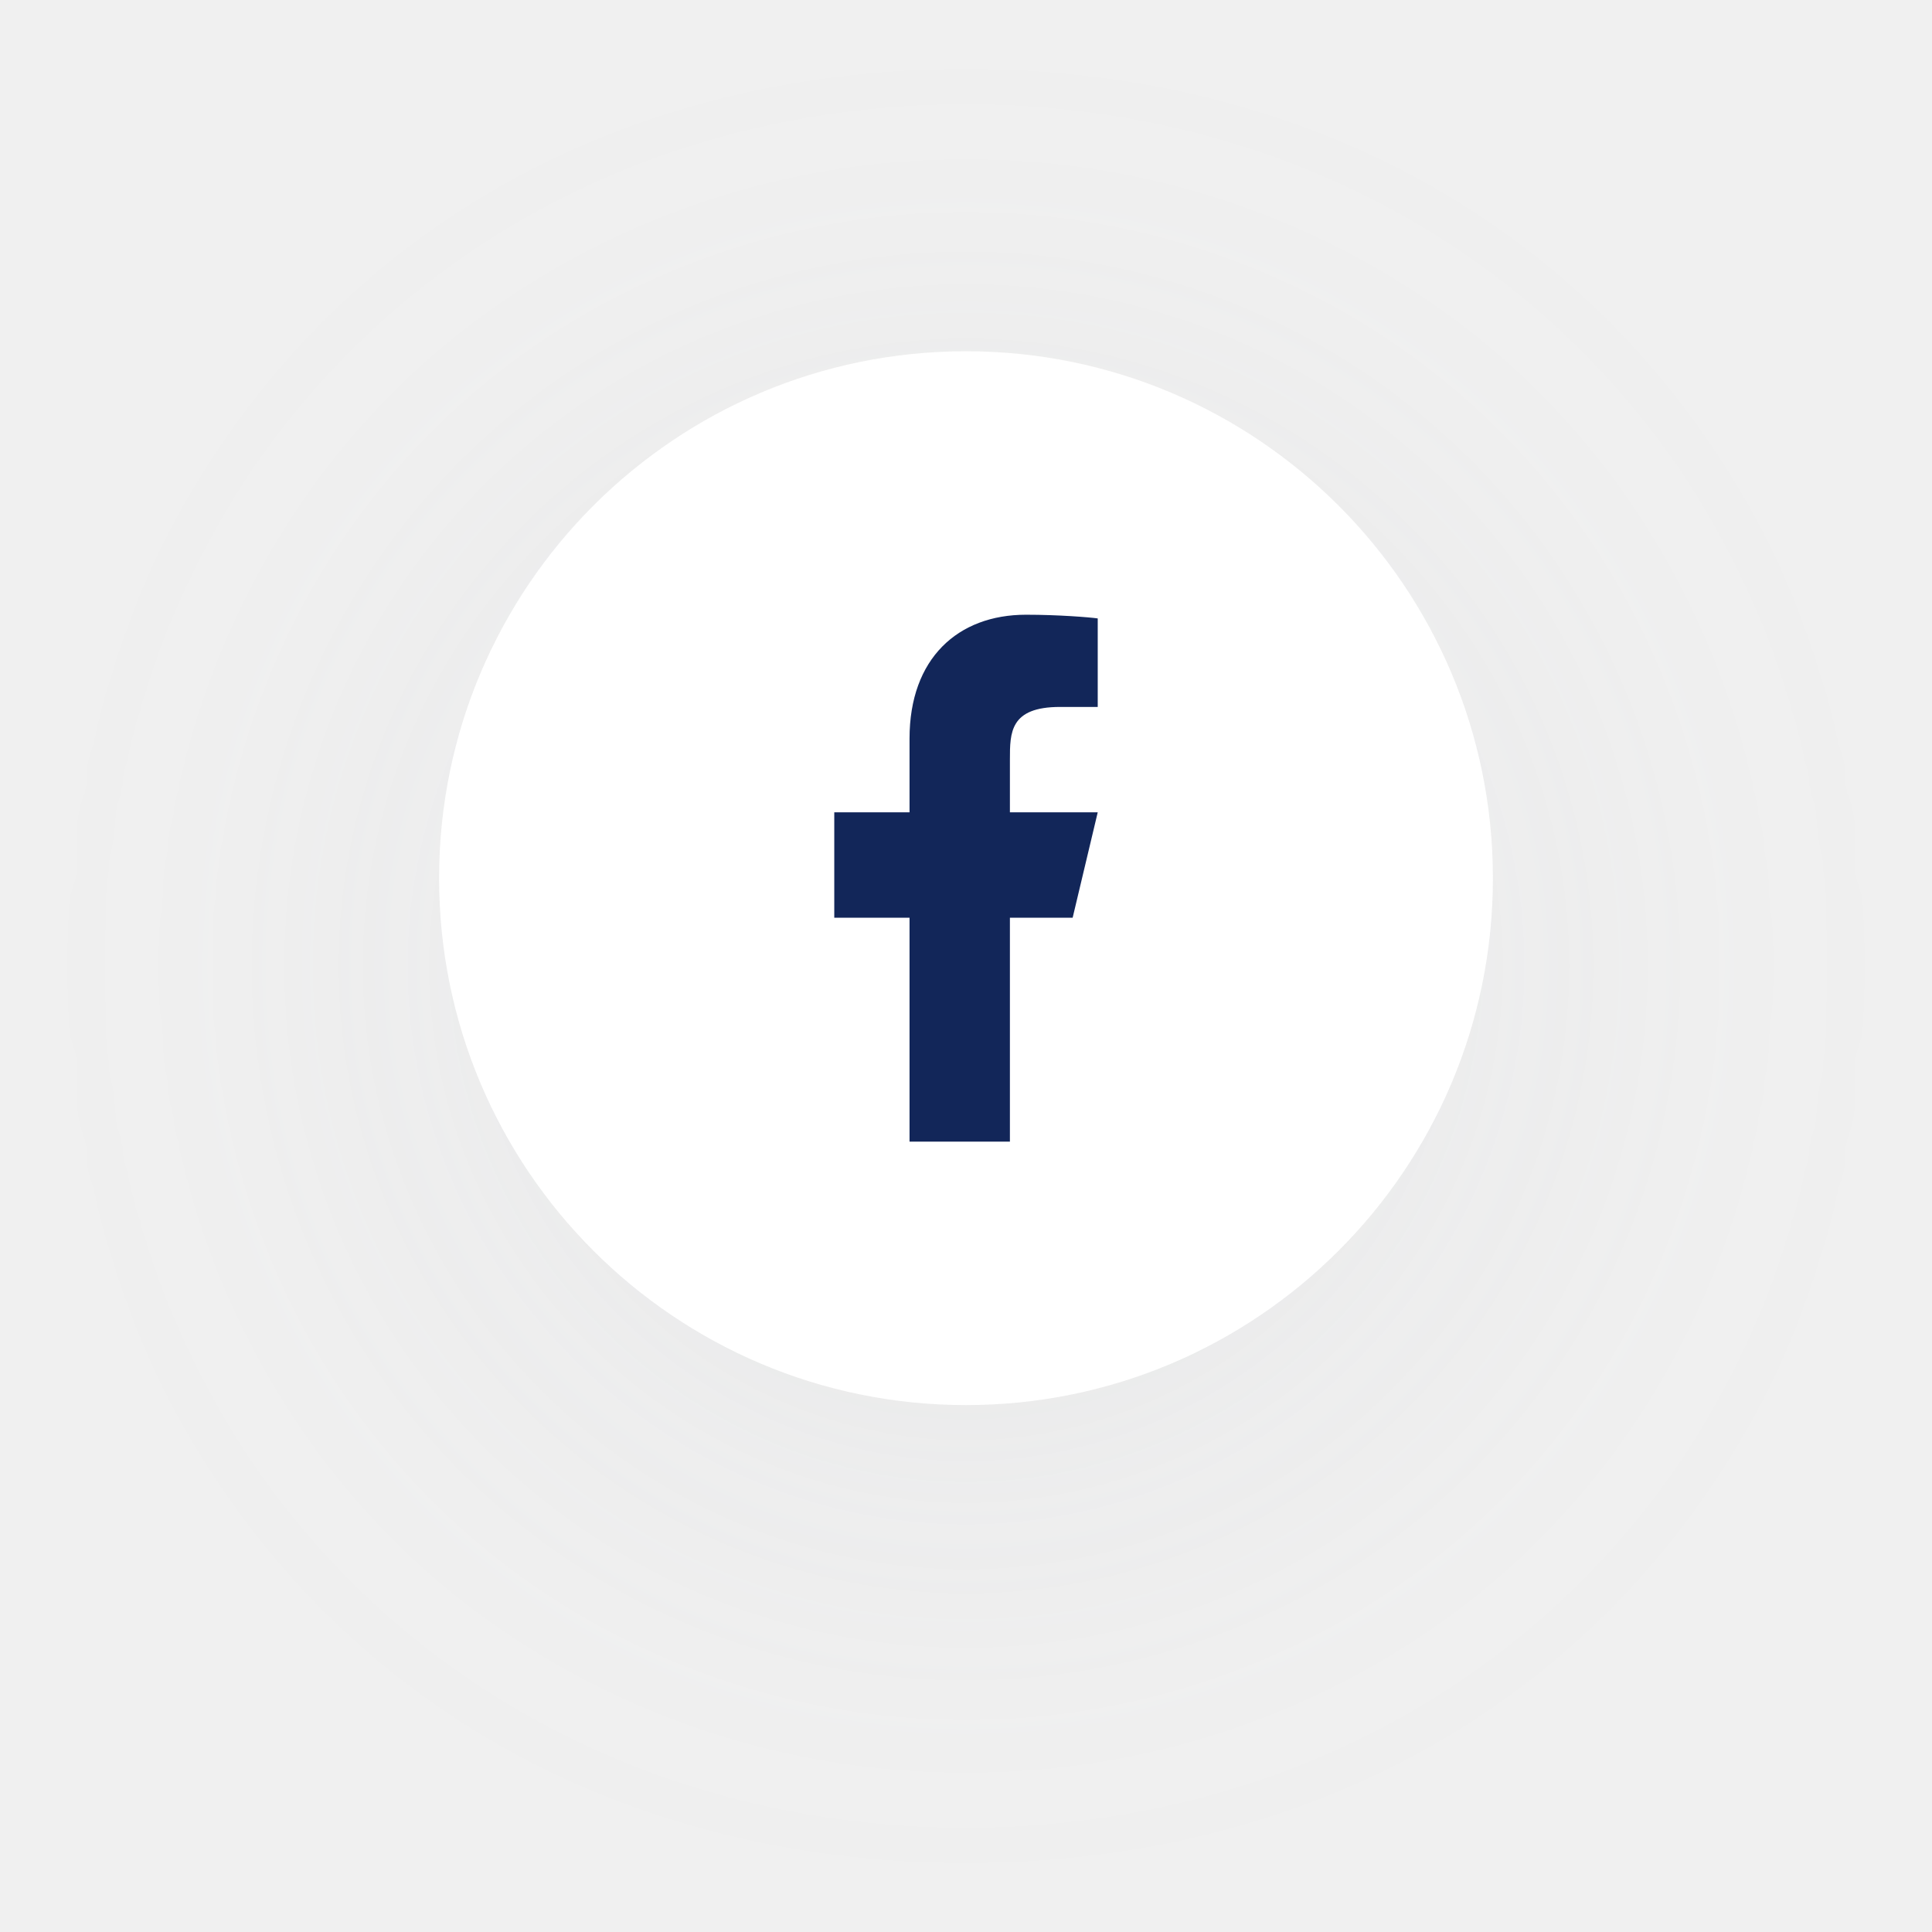
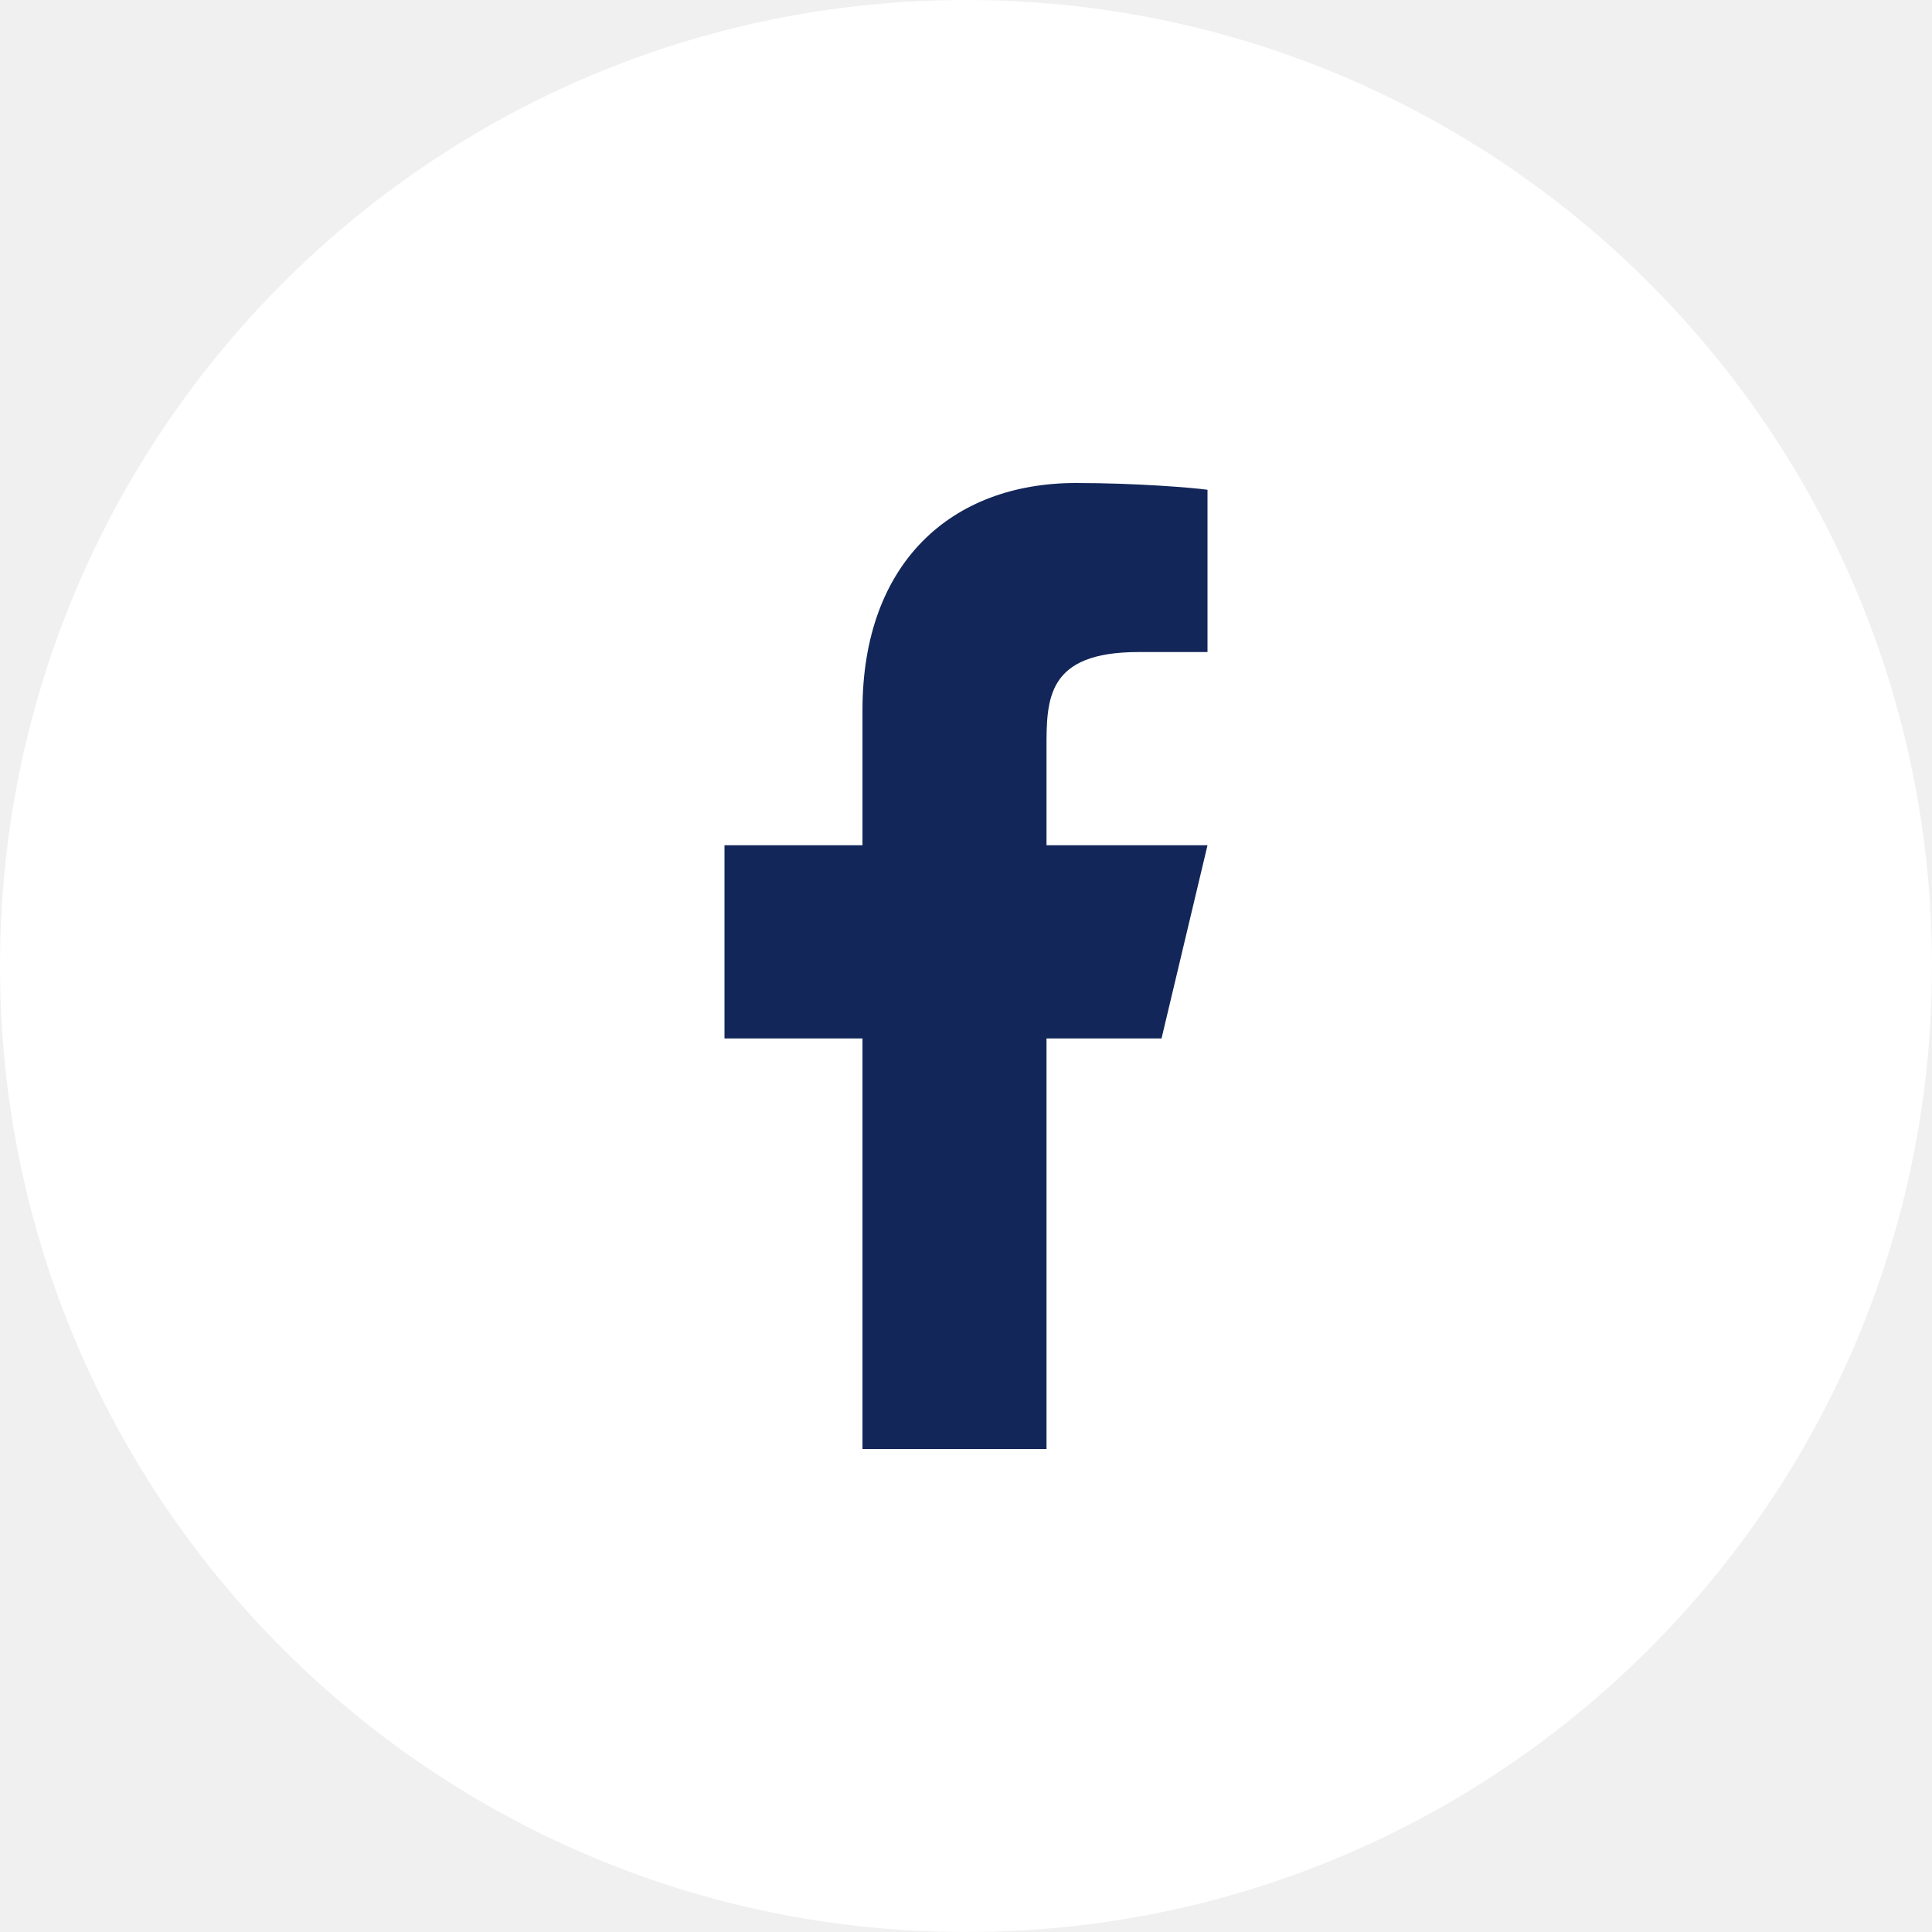
- <svg xmlns="http://www.w3.org/2000/svg" width="44" height="44" viewBox="0 0 44 44" fill="none">
-   <g filter="url(#filter0_d)">
-     <path d="M22 32C28.627 32 34 26.627 34 20C34 13.373 28.627 8 22 8C15.373 8 10 13.373 10 20C10 26.627 15.373 32 22 32Z" fill="white" />
-   </g>
-   <path d="M23 20.9H24.429L25 18.5H23V17.3C23 16.682 23 16.1 24.143 16.1H25V14.084C24.814 14.058 24.11 14 23.367 14C21.816 14 20.714 14.994 20.714 16.82V18.5H19V20.9H20.714V26H23V20.9Z" fill="#122659" />
-   <defs>
-     <filter id="filter0_d" x="0" y="0" width="44" height="44" filterUnits="userSpaceOnUse" color-interpolation-filters="sRGB">
-       <feFlood flood-opacity="0" result="BackgroundImageFix" />
-       <feColorMatrix in="SourceAlpha" type="matrix" values="0 0 0 0 0 0 0 0 0 0 0 0 0 0 0 0 0 0 127 0" />
-       <feOffset dy="2" />
-       <feGaussianBlur stdDeviation="5" />
-       <feColorMatrix type="matrix" values="0 0 0 0 0.646 0 0 0 0 0.659 0 0 0 0 0.692 0 0 0 0.1 0" />
-       <feBlend mode="normal" in2="BackgroundImageFix" result="effect1_dropShadow" />
-       <feBlend mode="normal" in="SourceGraphic" in2="effect1_dropShadow" result="shape" />
-     </filter>
-   </defs>
+ <svg xmlns="http://www.w3.org/2000/svg" viewBox="0 0 24 24">
+   <path d="M12 24C18.627 24 24 18.627 24 12C24 5.373 18.627 0 12 0C5.373 0 0 5.373 0 12C0 18.627 5.373 24 12 24Z" fill="white" />
+   <path d="M13 12.9H14.429L15 10.5H13V9.3C13 8.682 13 8.1 14.143 8.1H15V6.084C14.814 6.058 14.11 6 13.367 6C11.816 6 10.714 6.994 10.714 8.82V10.5H9V12.9H10.714V18H13V12.9Z" fill="#122659" />
</svg>
